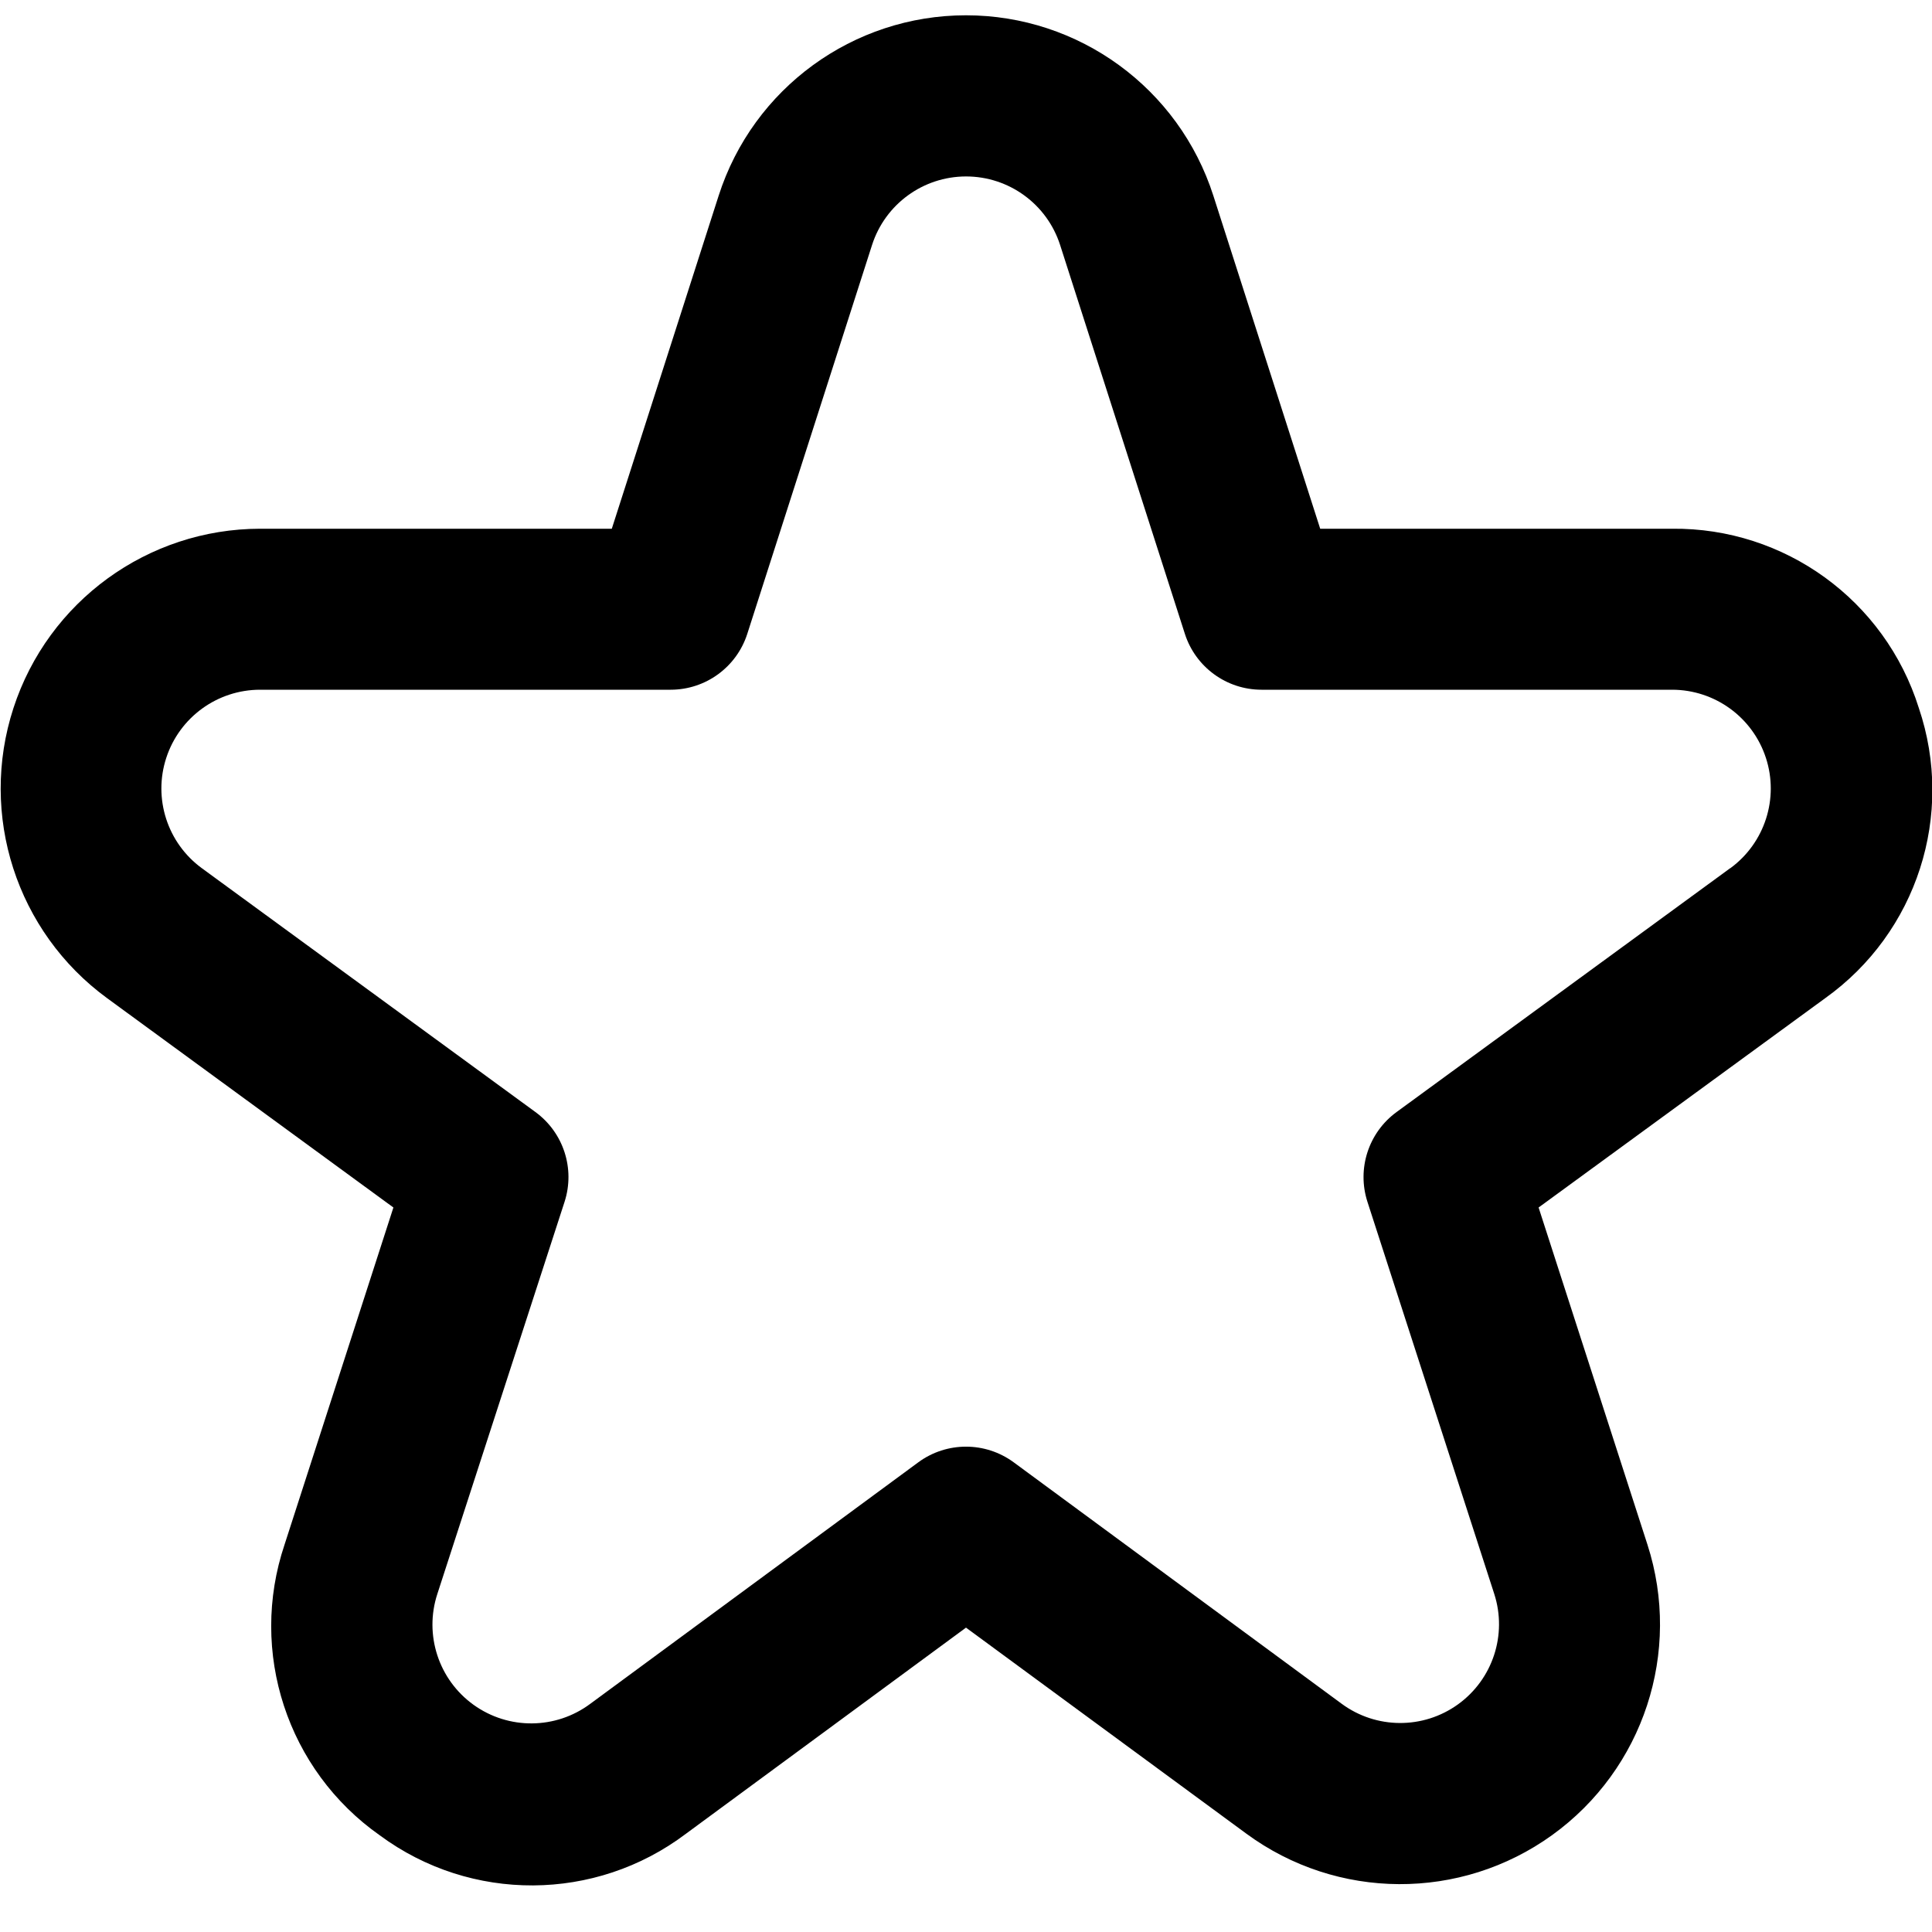
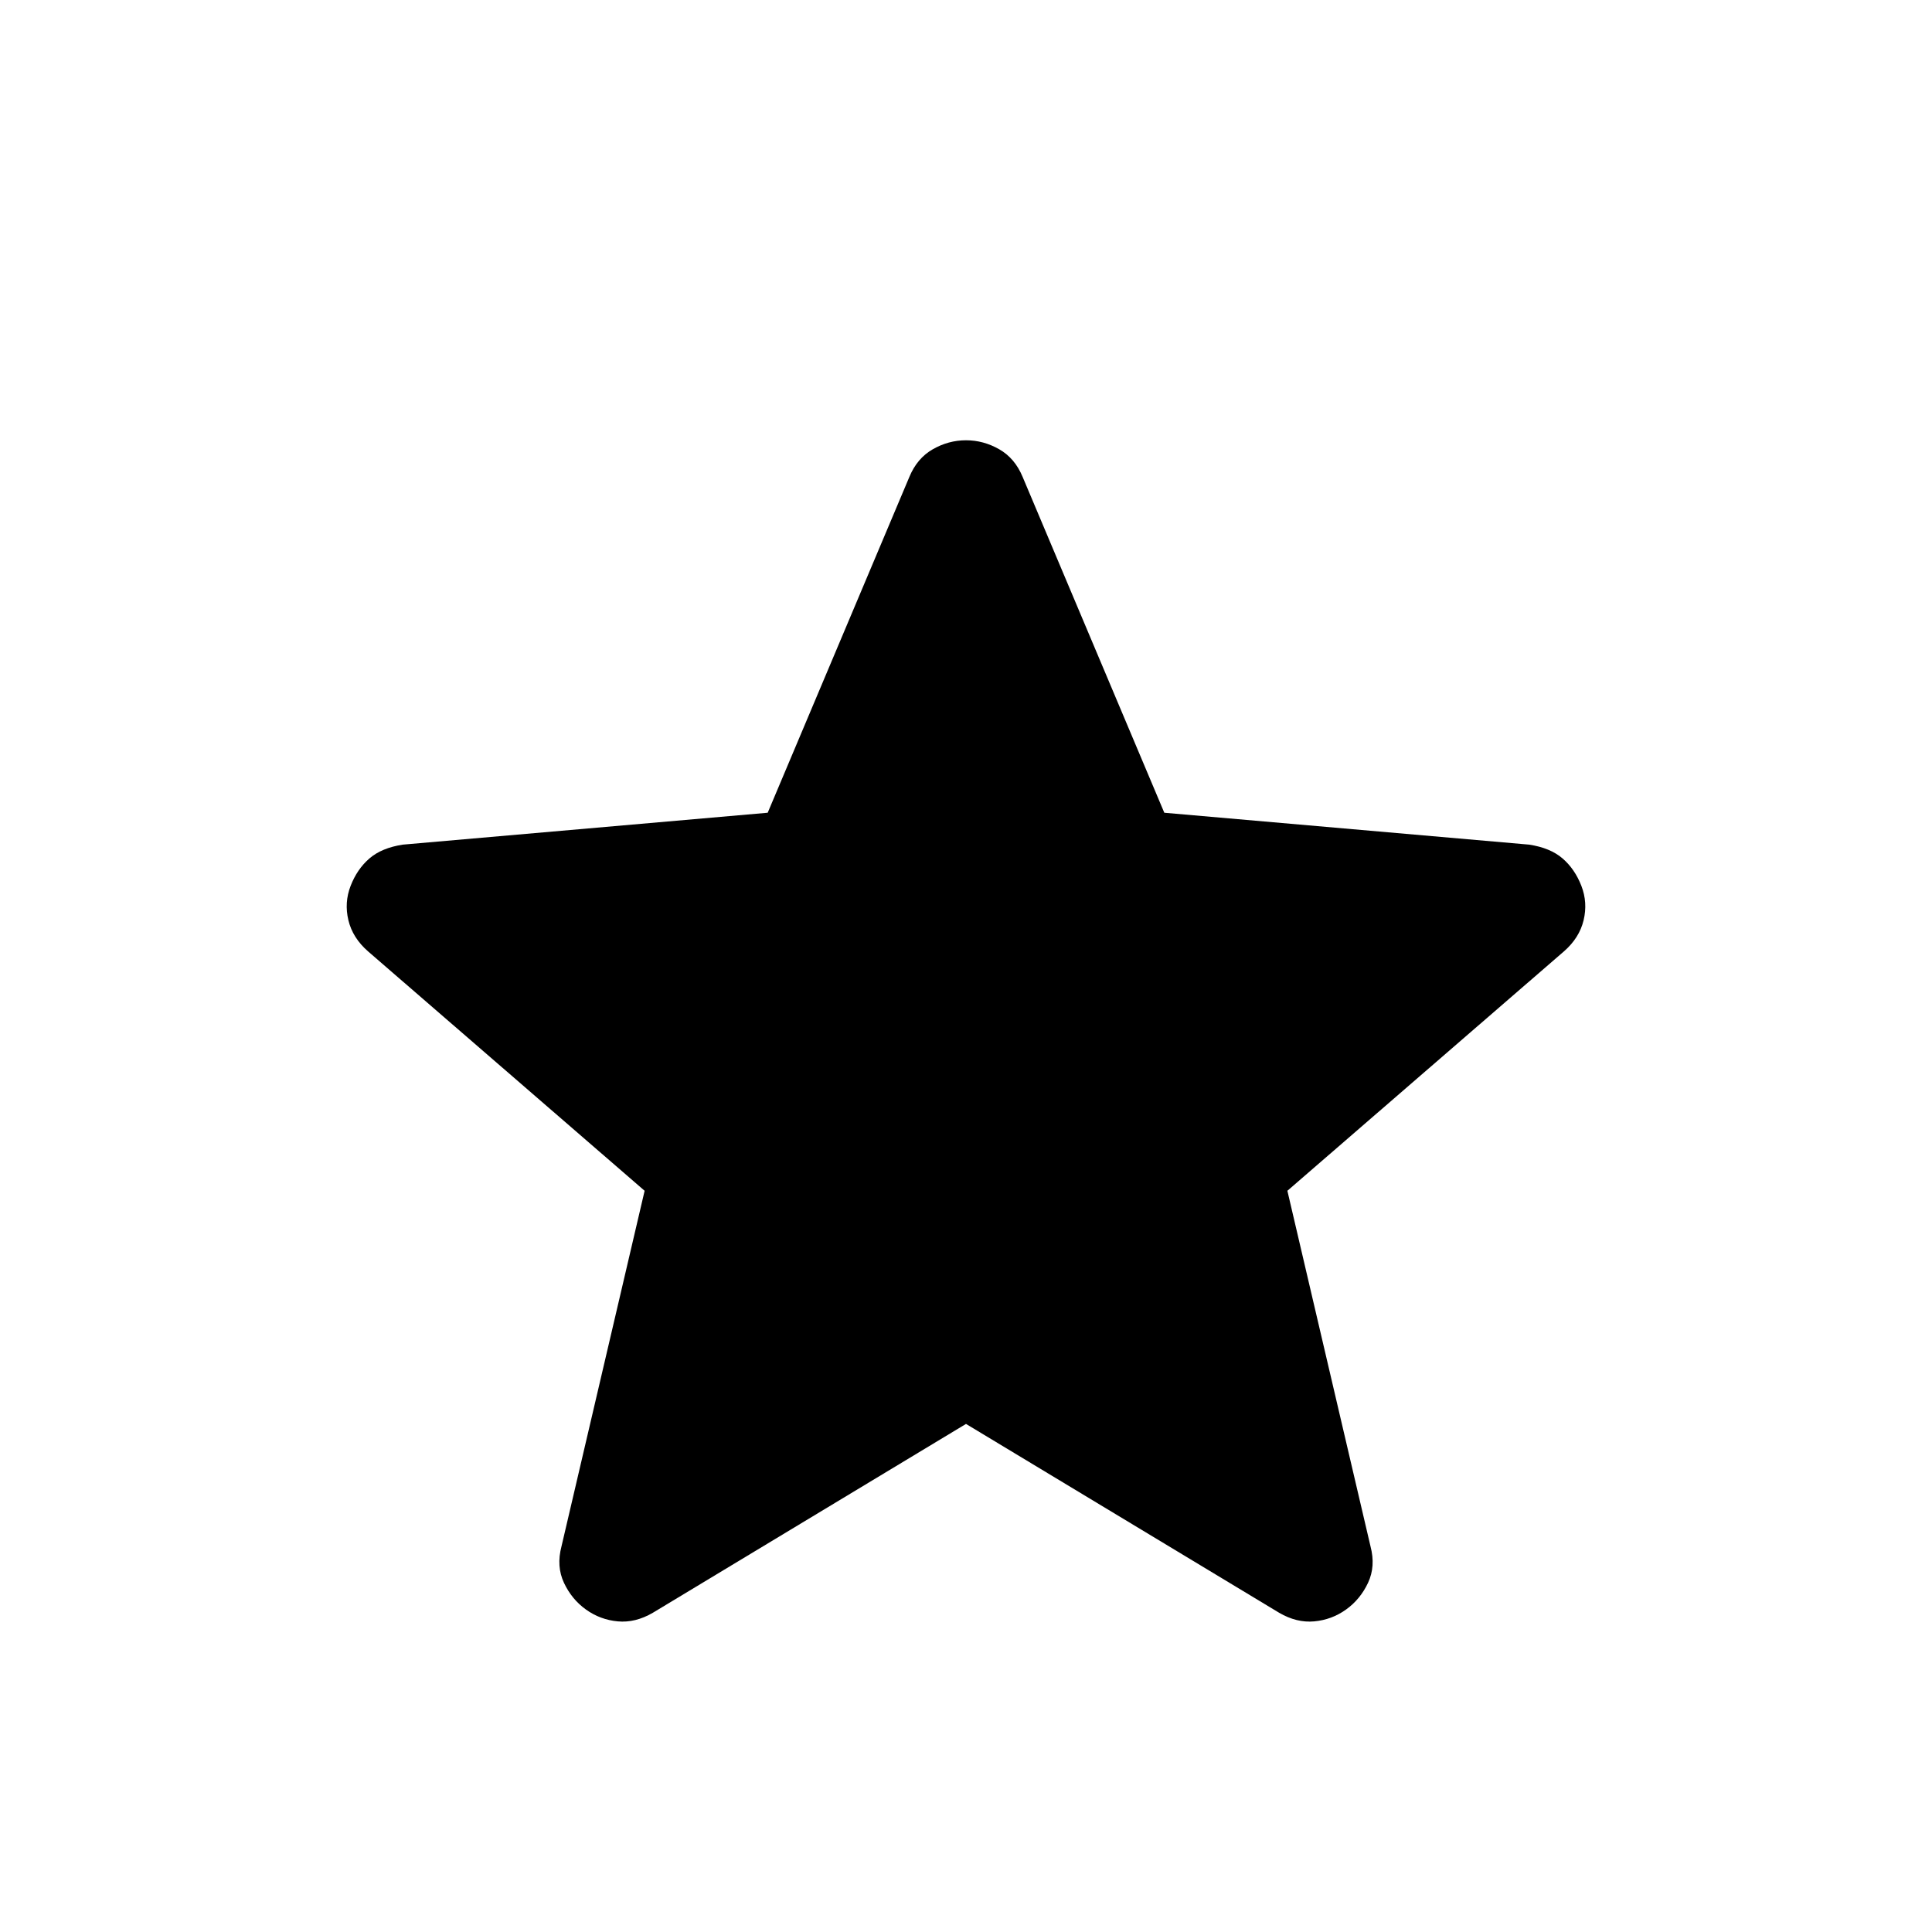
- <svg xmlns="http://www.w3.org/2000/svg" id="Outline" viewBox="0 0 24 24" width="512" height="512">
-   <path d="M23.836,8.794a3.179,3.179,0,0,0-3.067-2.226H16.4L15.073,2.432a3.227,3.227,0,0,0-6.146,0L7.6,6.568H3.231a3.227,3.227,0,0,0-1.9,5.832L4.887,15,3.535,19.187A3.178,3.178,0,0,0,4.719,22.8a3.177,3.177,0,0,0,3.8-.019L12,20.219l3.482,2.559a3.227,3.227,0,0,0,4.983-3.591L19.113,15l3.56-2.6A3.177,3.177,0,0,0,23.836,8.794Zm-2.343,1.991-4.144,3.029a1,1,0,0,0-.362,1.116L18.562,19.8a1.227,1.227,0,0,1-1.895,1.365l-4.075-3a1,1,0,0,0-1.184,0l-4.075,3a1.227,1.227,0,0,1-1.9-1.365L7.013,14.93a1,1,0,0,0-.362-1.116L2.507,10.785a1.227,1.227,0,0,1,.724-2.217h5.1a1,1,0,0,0,.952-.694l1.55-4.831a1.227,1.227,0,0,1,2.336,0l1.55,4.831a1,1,0,0,0,.952.694h5.1a1.227,1.227,0,0,1,.724,2.217Z" />
+ <svg xmlns="http://www.w3.org/2000/svg" height="24" viewBox="0 -960 960 960" width="24">
+   <path d="m480-252.463-155.615 93.845q-8.692 5.077-17.422 4.27-8.731-.808-15.808-5.885-7.076-5.077-10.922-13.269-3.847-8.192-1.231-18.115l41.307-176.691-137.384-118.923q-7.692-6.692-9.807-15.499-2.115-8.808 1.115-17.115 3.231-8.308 9.308-13.577t16.615-6.884l181.307-15.846 70.384-166.846q3.846-9.307 11.653-13.769 7.808-4.461 16.5-4.461t16.5 4.461q7.807 4.462 11.653 13.769l70.384 166.846 181.307 15.846q10.538 1.615 16.615 6.884 6.077 5.269 9.308 13.577 3.23 8.307 1.115 17.115-2.115 8.807-9.807 15.499L639.691-368.308l41.307 176.691q2.616 9.923-1.231 18.115-3.846 8.192-10.922 13.269-7.077 5.077-15.808 5.885-8.73.807-17.422-4.27L480-252.463Z" />
</svg>
